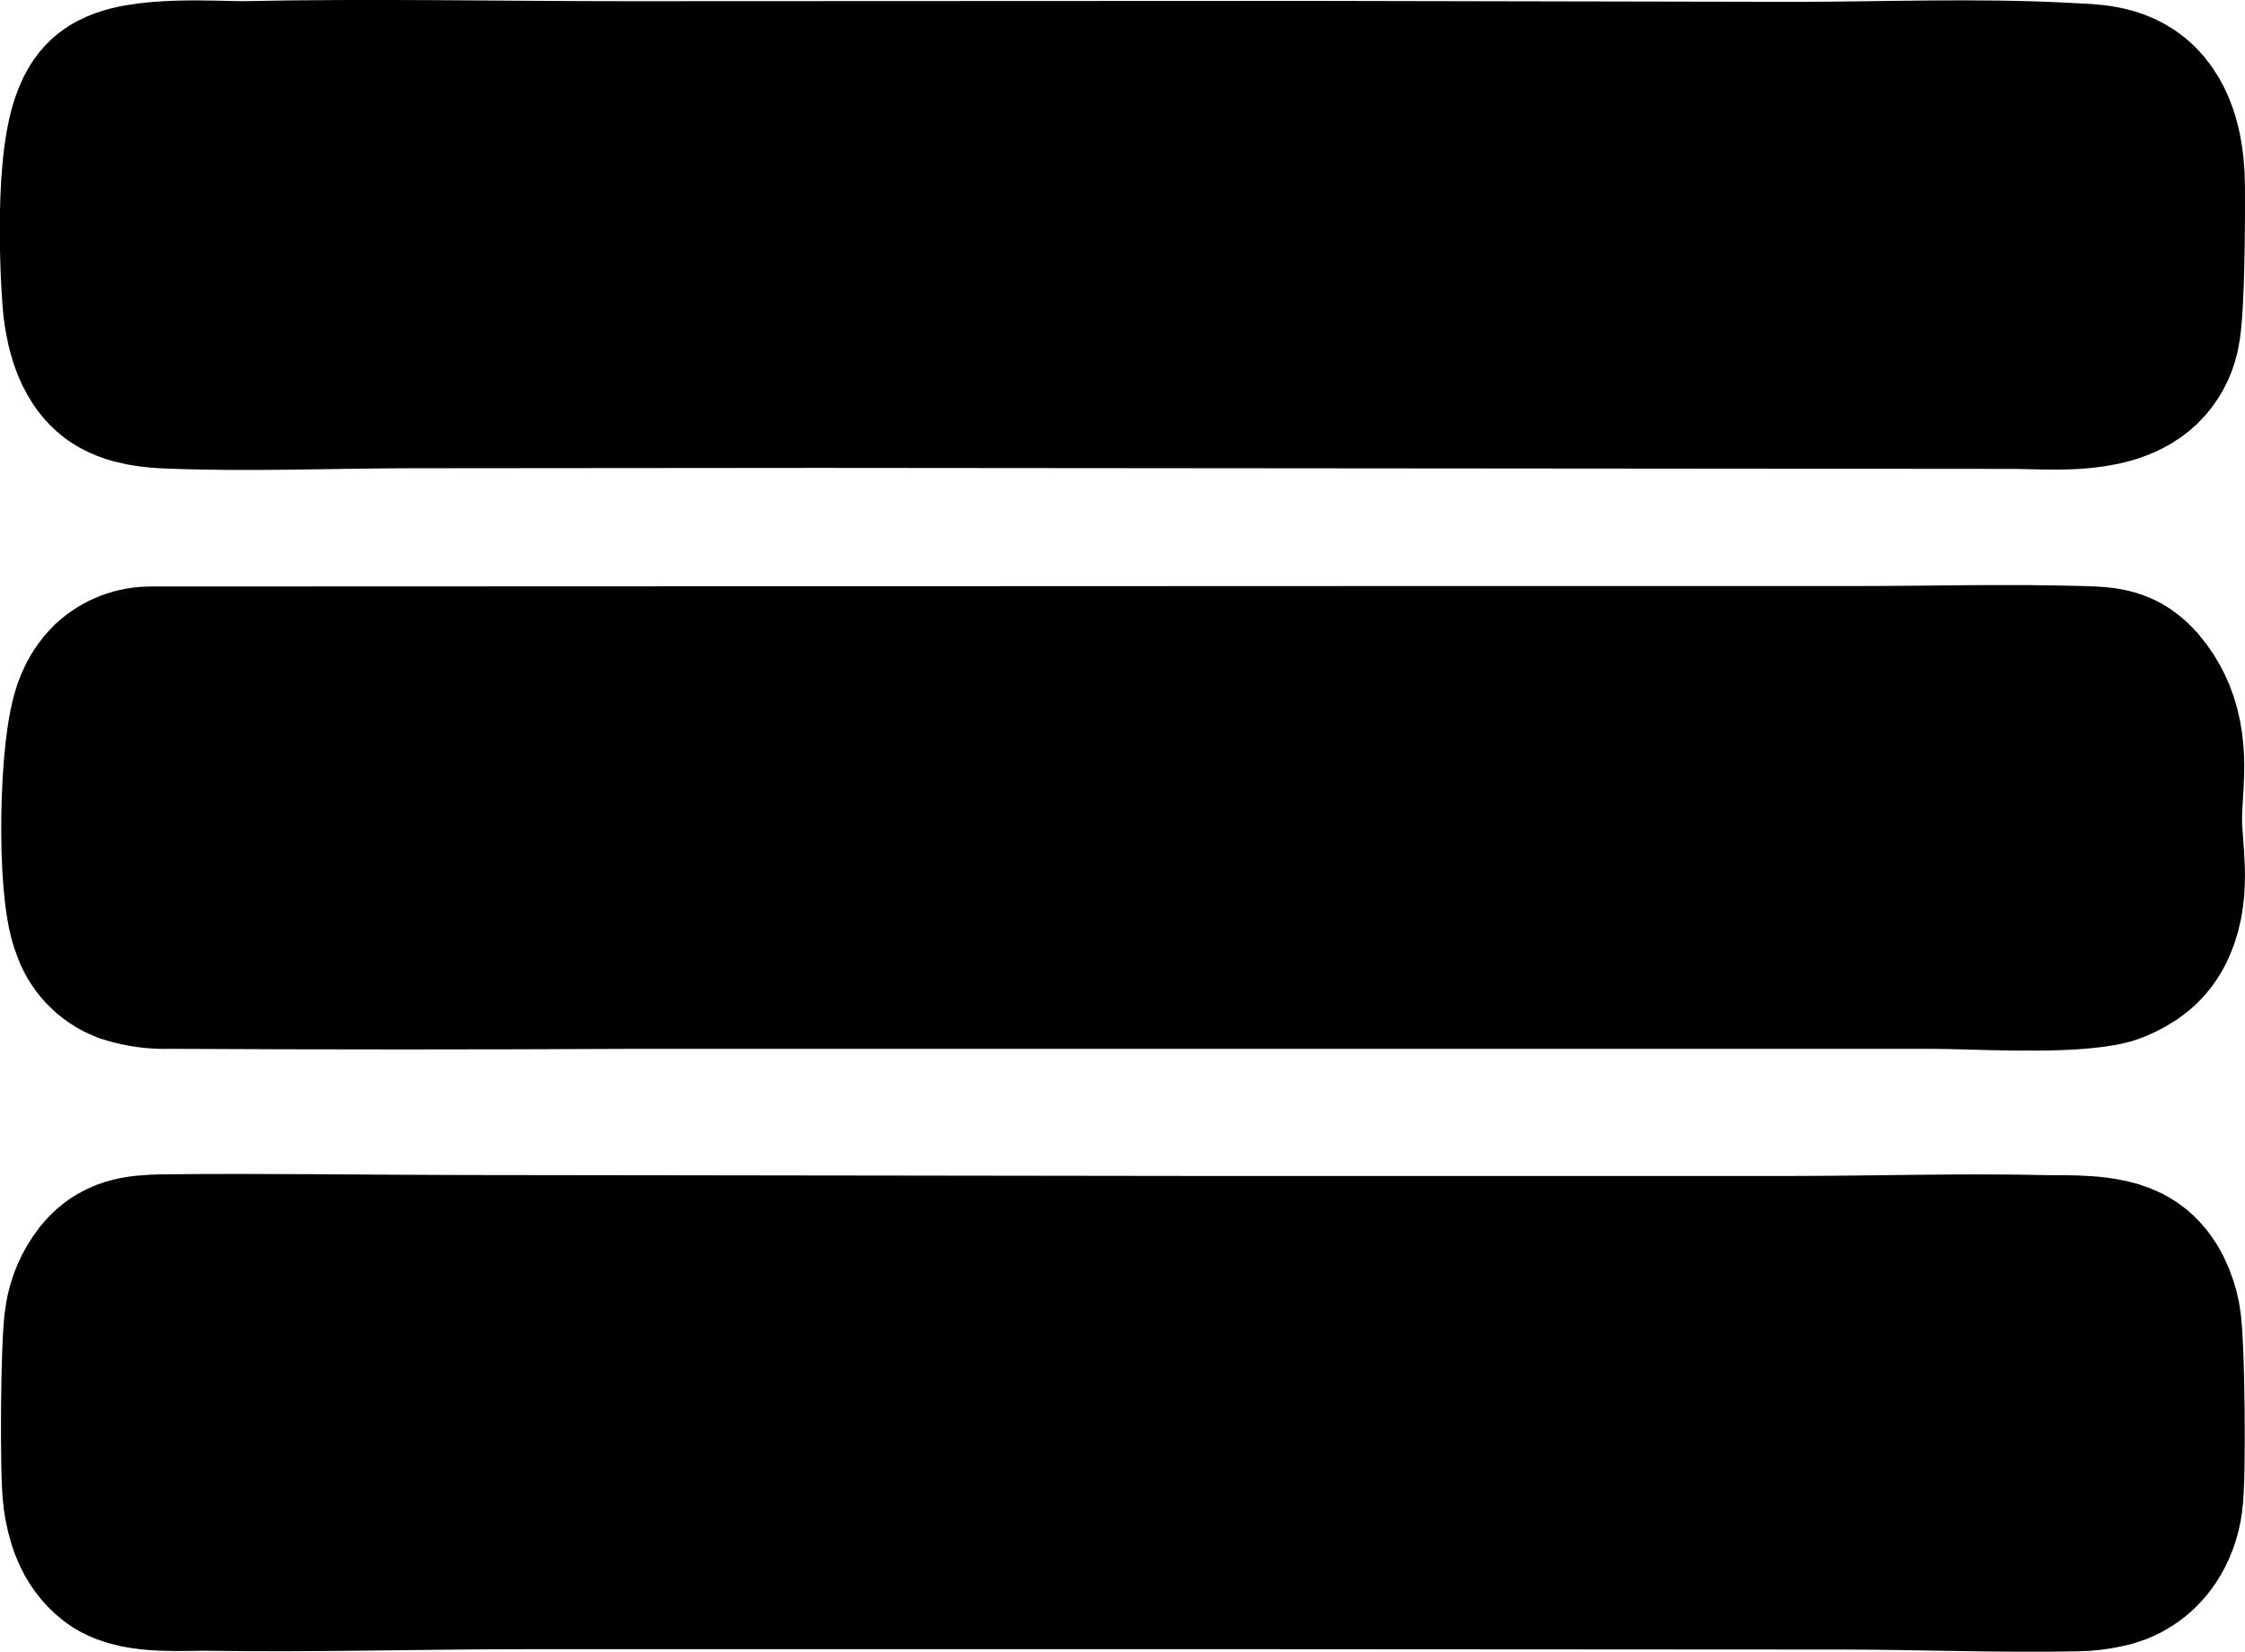
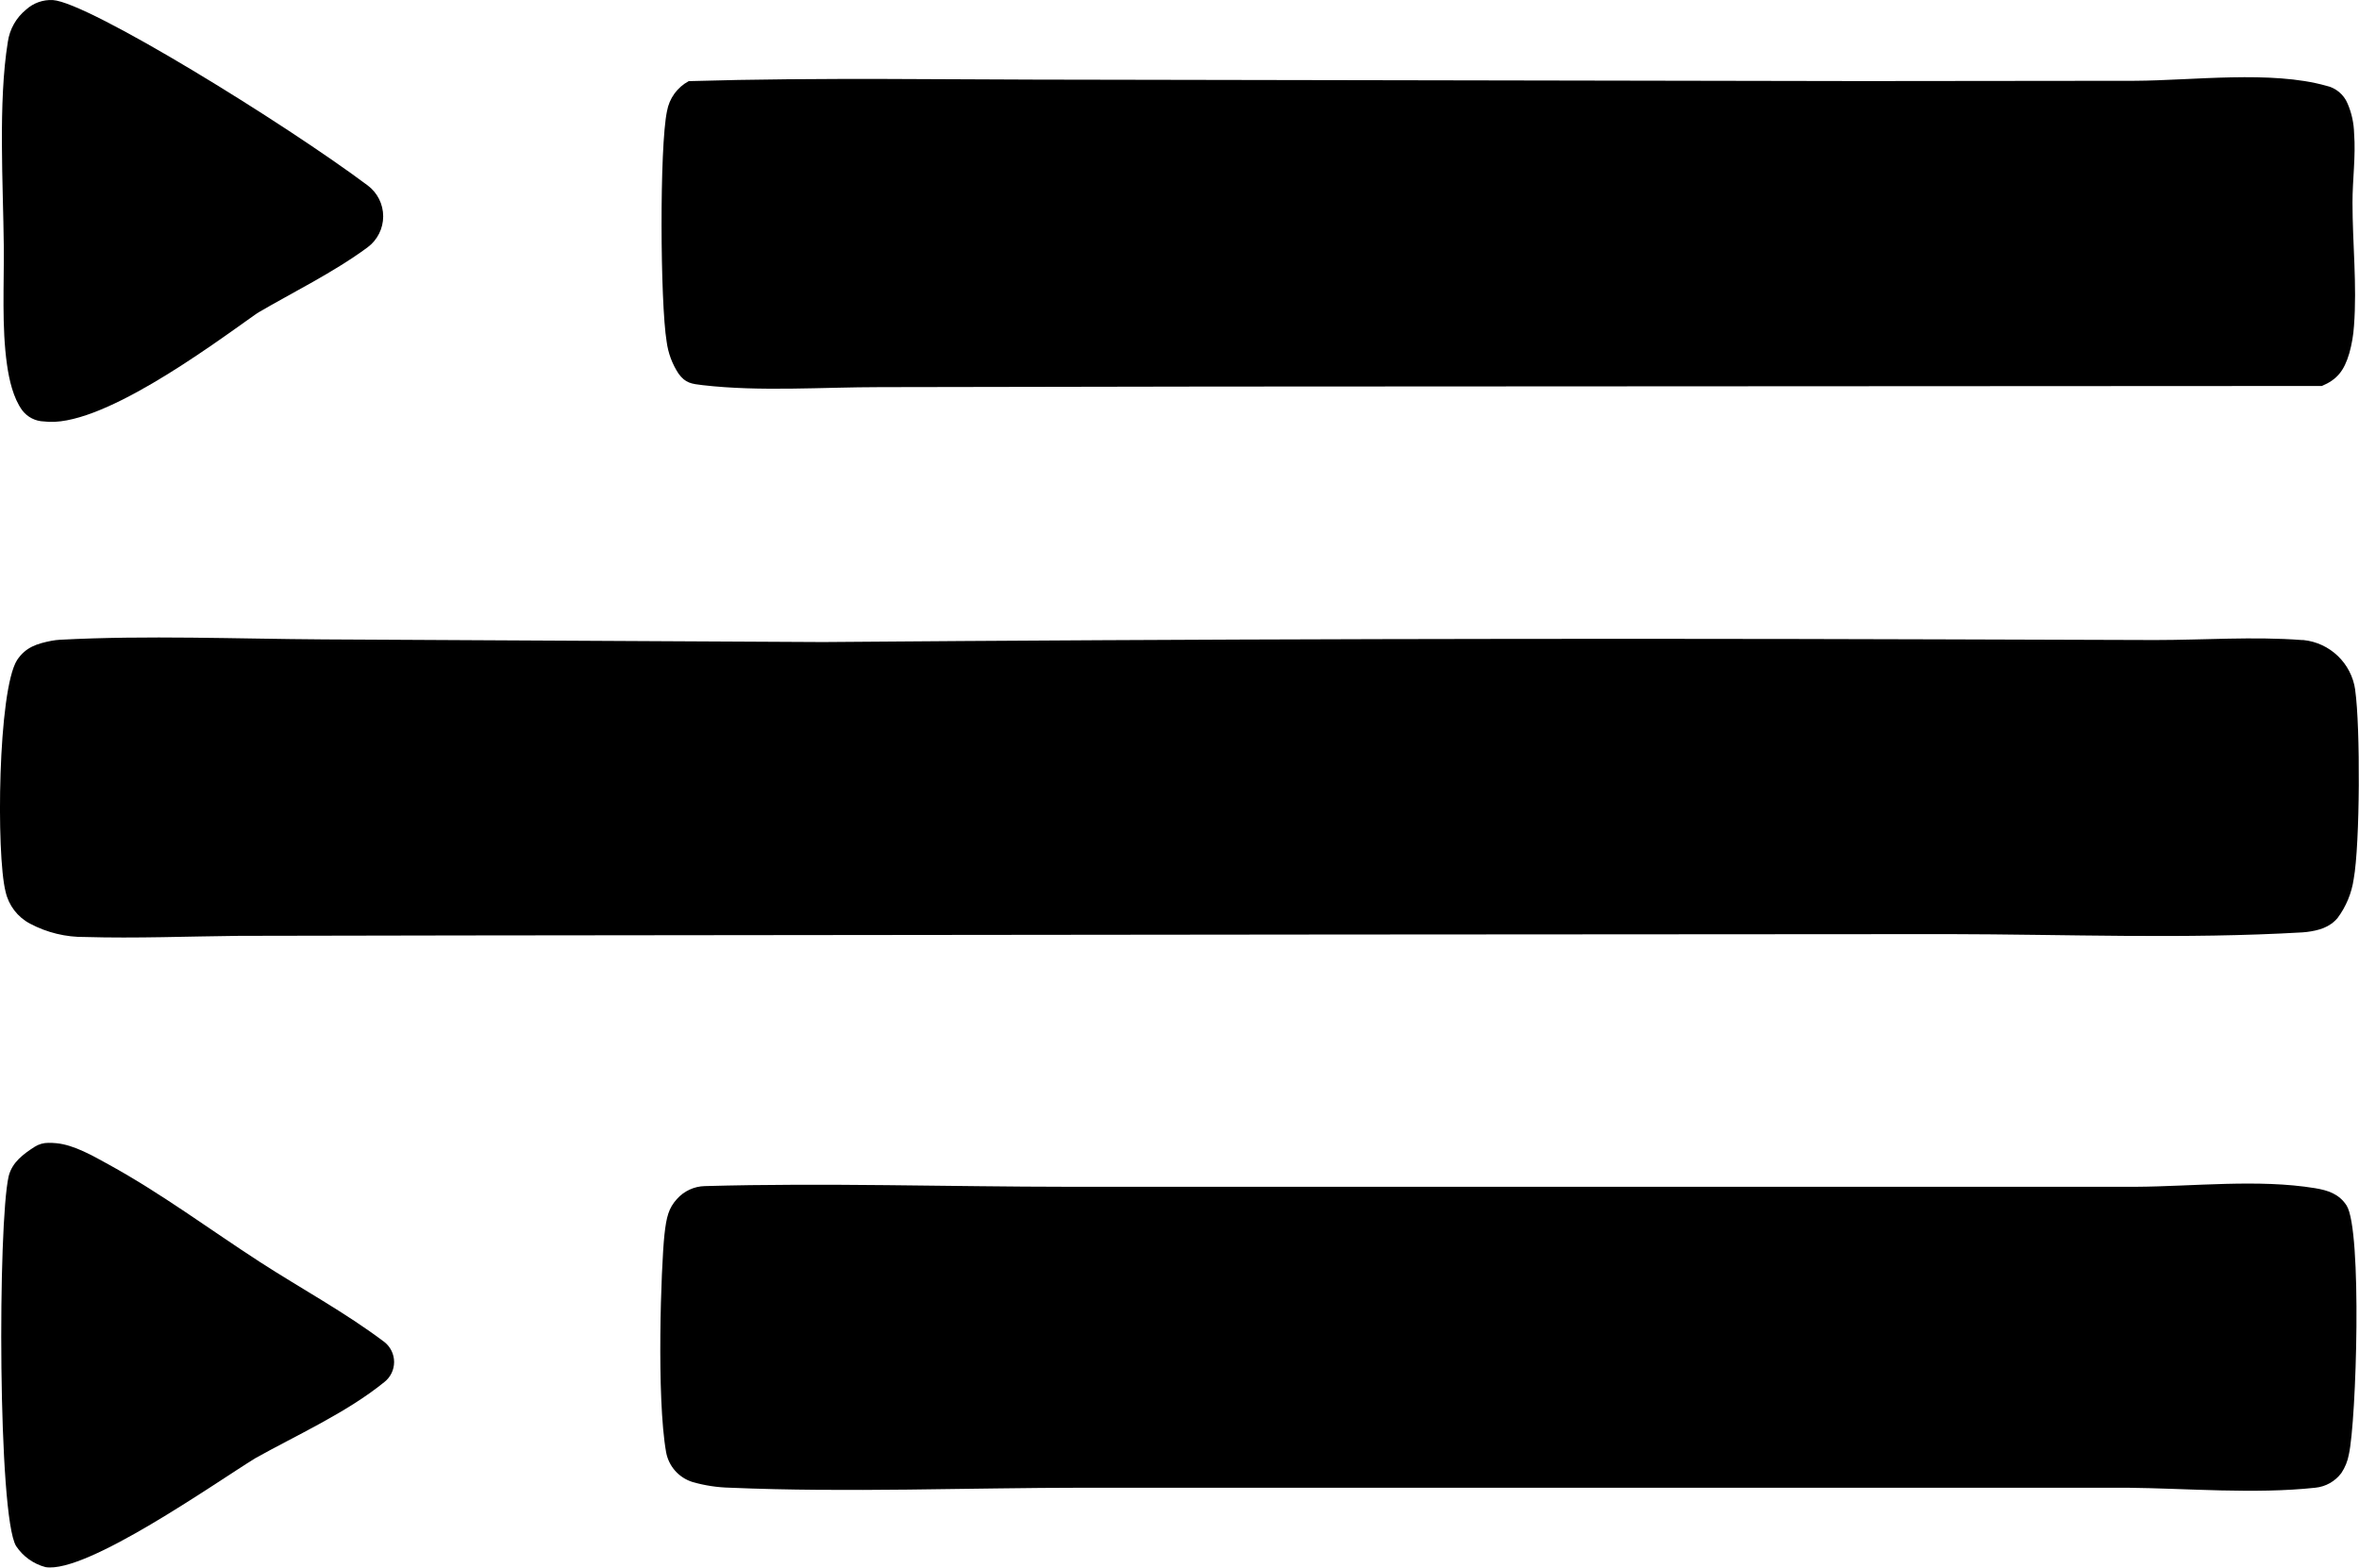
- <svg xmlns="http://www.w3.org/2000/svg" id="a29bb672-9cf7-4c20-b866-2b26f8427523" data-name="Слой 1" viewBox="0 0 450.49 331.55">
+ <svg xmlns="http://www.w3.org/2000/svg" id="Слой_1" data-name="Слой 1" viewBox="0 0 409.6 272.24">
  <defs>
    <style>
-       .a0217196-e1dc-457c-bb57-ed322f0478a4 {
-         stroke: currentColor;
-         stroke-miterlimit: 10;
-         stroke-width: 40px;
+       .cls-1 {
+         fill: currentColor;
      }
    </style>
  </defs>
-   <path class="a0217196-e1dc-457c-bb57-ed322f0478a4" d="M310.65,487.77a7.92,7.92,0,0,1,5.48-2.06l257.06-.09,85,0c15.08,0,30.27-.45,45.34,0,1.72.05,4.26.06,5.82.76,2.28,1,4.36,4.35,5.26,6.57,2.59,6.43,1.08,12.86,1.08,19.5,0,6.34,1.8,13.66-.93,19.61-1.34,2.94-3.39,4.3-6.16,5.48A8,8,0,0,1,707,538c-8.68,1.59-24.71.52-33.61.5l-71.08,0H413.43q-46.74.25-93.49,0a21.6,21.6,0,0,1-7.59-1,7.63,7.63,0,0,1-4.46-4.79c-2.76-6.78-2.34-34.91.6-41.67A9.72,9.72,0,0,1,310.65,487.77Z" transform="translate(-285.79 -348)" />
-   <path class="a0217196-e1dc-457c-bb57-ed322f0478a4" d="M334.51,368.24c25.71-.55,51.52,0,77.24,0L549,368.18l96.52.19c18.47,0,37.14-.81,55.58.23,3.84.21,8.2.14,11.08,3,3.33,3.35,4.05,9.23,4.09,13.76.05,5.41,0,24.74-1,28.87a8.93,8.93,0,0,1-2.44,4.42c-5,4.73-16.52,3.44-23,3.46l-239.36-.2-83.47.07c-15.58.06-31.36.69-46.91.08-2.93-.11-7.14-.39-9.49-2.29-3-2.46-4.07-8.09-4.35-11.76-.57-7.31-1.65-32.91,3.47-37.48C313.54,367.19,329.32,368.24,334.51,368.24Z" transform="translate(-285.79 -348)" />
-   <path class="a0217196-e1dc-457c-bb57-ed322f0478a4" d="M315.29,603.86c1.1-.11,2.21-.15,3.32-.17,20.2-.23,40.45.12,60.65.14l147.53.19H644.84c17.14,0,34.33-.57,51.46-.17,4,.09,11.69-.33,15.1,2,2.31,1.59,3.52,4.72,4.05,7.36.81,4.07,1.07,31.4.4,35.74a13.74,13.74,0,0,1-2.14,5.77,9.64,9.64,0,0,1-6.4,4.15,22.9,22.9,0,0,1-4.74.55c-15.59.32-31.31-.33-46.91-.35L540.09,659l-148.92,0c-21.25,0-42.58.65-63.82.31-4.28-.07-13.28.7-16.58-1.83-2.88-2.2-3.91-5.86-4.4-9.29-.63-4.34-.47-30.81.34-35.19a13.87,13.87,0,0,1,2.74-6.31C311.11,604.54,313,604.09,315.29,603.86Z" transform="translate(-285.79 -348)" />
+   <path class="cls-1" d="M313.45,574.72a4.41,4.41,0,0,1,2.42-.7,12.45,12.45,0,0,1,1.37.06c3.08.29,6.39,2.22,9.07,3.69,9.11,5,17.56,11.29,26.28,16.94,7.14,4.62,14.85,8.78,21.63,13.91l0,0a4.42,4.42,0,0,1,0,6.92c-6.52,5.32-15.47,9.34-22.44,13.25-6.94,4.27-29.29,20.06-36.41,18.91a8.84,8.84,0,0,1-5.11-3.65c-3.19-5.15-3.19-56.06-1.29-64.26C309.58,577.39,311.48,576,313.45,574.72Z" transform="translate(-307.46 -375.55)" />
+   <path class="cls-1" d="M312,377.21a6.42,6.42,0,0,1,4.64-1.65h0c6.23.42,40.1,21.31,54.66,32.19a6.7,6.7,0,0,1,0,10.74c-5.88,4.35-13.12,7.89-18.92,11.29a5.54,5.54,0,0,0-.51.33c-8.28,5.87-27.24,19.9-36.77,18.63a4.9,4.9,0,0,1-3.77-1.92c-1.58-2.16-2.28-5.32-2.65-7.91-.94-6.58-.5-13.92-.56-20.56-.11-10.8-1-25,.7-35.53A8.83,8.83,0,0,1,312,377.21Z" transform="translate(-307.46 -375.55)" />
+   <path class="cls-1" d="M425,583.77a6.68,6.68,0,0,1,4.83-2.24c21-.59,42.22.11,63.23.12H678.32c10-.06,21.28-1.37,31.1.24,2.25.37,4.18,1,5.48,3,2.73,4.25,1.71,37.4.4,43.24a8.5,8.5,0,0,1-1.31,3.24,6.44,6.44,0,0,1-4.51,2.54c-10.59,1.14-22.16.11-32.72,0H495.94c-20.47,0-41.24.87-61.68,0a25.55,25.55,0,0,1-6.58-1,6.67,6.67,0,0,1-4.56-5.16c-1.69-9.51-.88-32.27-.29-37.79C423.17,586.89,423.55,585.37,425,583.77Z" transform="translate(-307.46 -375.55)" />
+   <path class="cls-1" d="M427.05,389.64c22.91-.68,46-.24,68.93-.25l134.75.24,47.45-.05c10-.05,23.65-1.83,33.18.86a5.21,5.21,0,0,1,3.72,3.1,13.93,13.93,0,0,1,1.13,5.18c.3,4-.28,8-.28,12,0,7.1.8,14.34.26,21.42a23.43,23.43,0,0,1-.8,4.71c-.91,3.14-2.19,4.64-4.78,5.73l-193.27.1-57.1.1c-10,0-20.79.81-30.75-.34-1.93-.23-3-.33-4.21-2a13.21,13.21,0,0,1-2.07-5.57c-1.12-6.74-1.25-33.84.06-40A7.37,7.37,0,0,1,427.05,389.64Z" transform="translate(-307.46 -375.55)" />
+   <path class="cls-1" d="M316.4,486.83a11.81,11.81,0,0,1,1.47-.18c15.16-.8,30.63-.15,45.82-.06l86.67.46q96.74-.78,193.48-.47l37.8.12c8.43,0,17.1-.64,25.5,0l.26,0a10.13,10.13,0,0,1,9,8.64v.08c.91,6.36.84,26.74-.26,32.78a14.91,14.91,0,0,1-2.8,6.77c-1.4,1.66-3.31,2.17-5.36,2.43a6.48,6.48,0,0,1-.77.07c-20.39,1.19-41,.33-61.46.3l-106.72.07L387.67,538l-38.68.07c-8.89.09-17.88.46-26.76.2a19.84,19.84,0,0,1-9.56-2.32,8.32,8.32,0,0,1-4.24-5.54c-1.65-6.48-1.34-35,2-40.24C311.94,487.9,313.94,487.32,316.4,486.83Z" transform="translate(-307.46 -375.55)" />
</svg>
